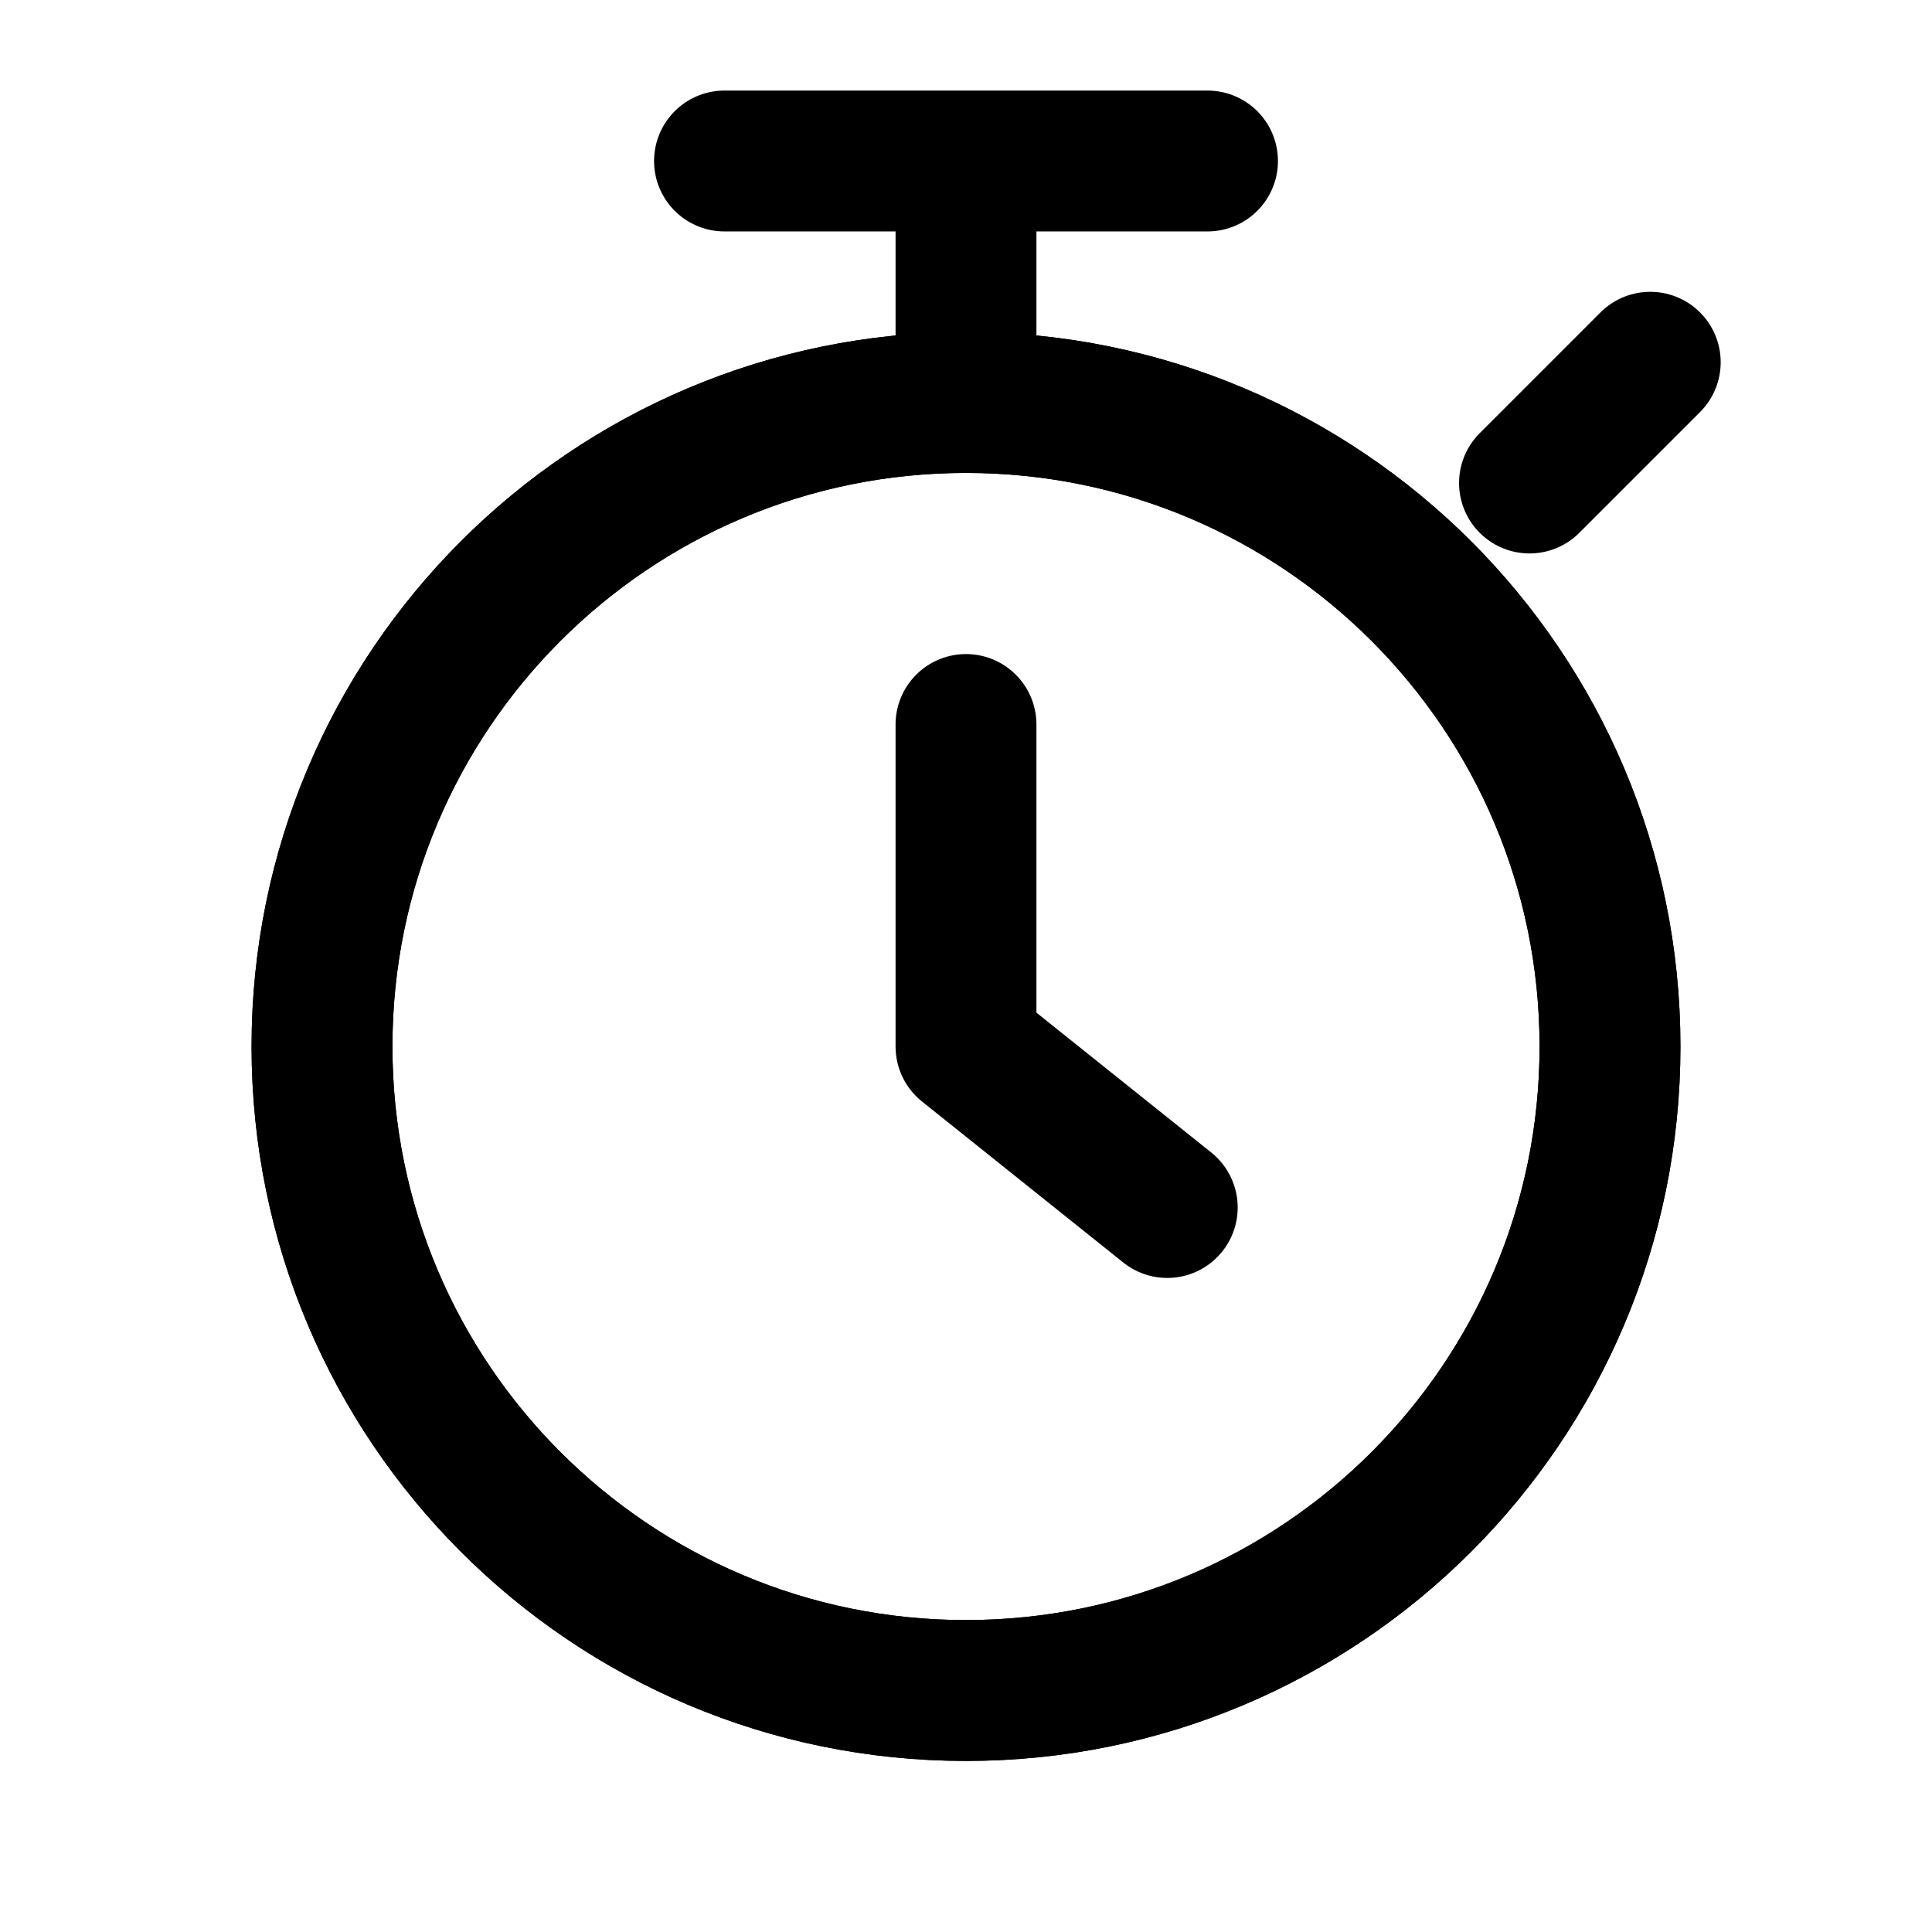
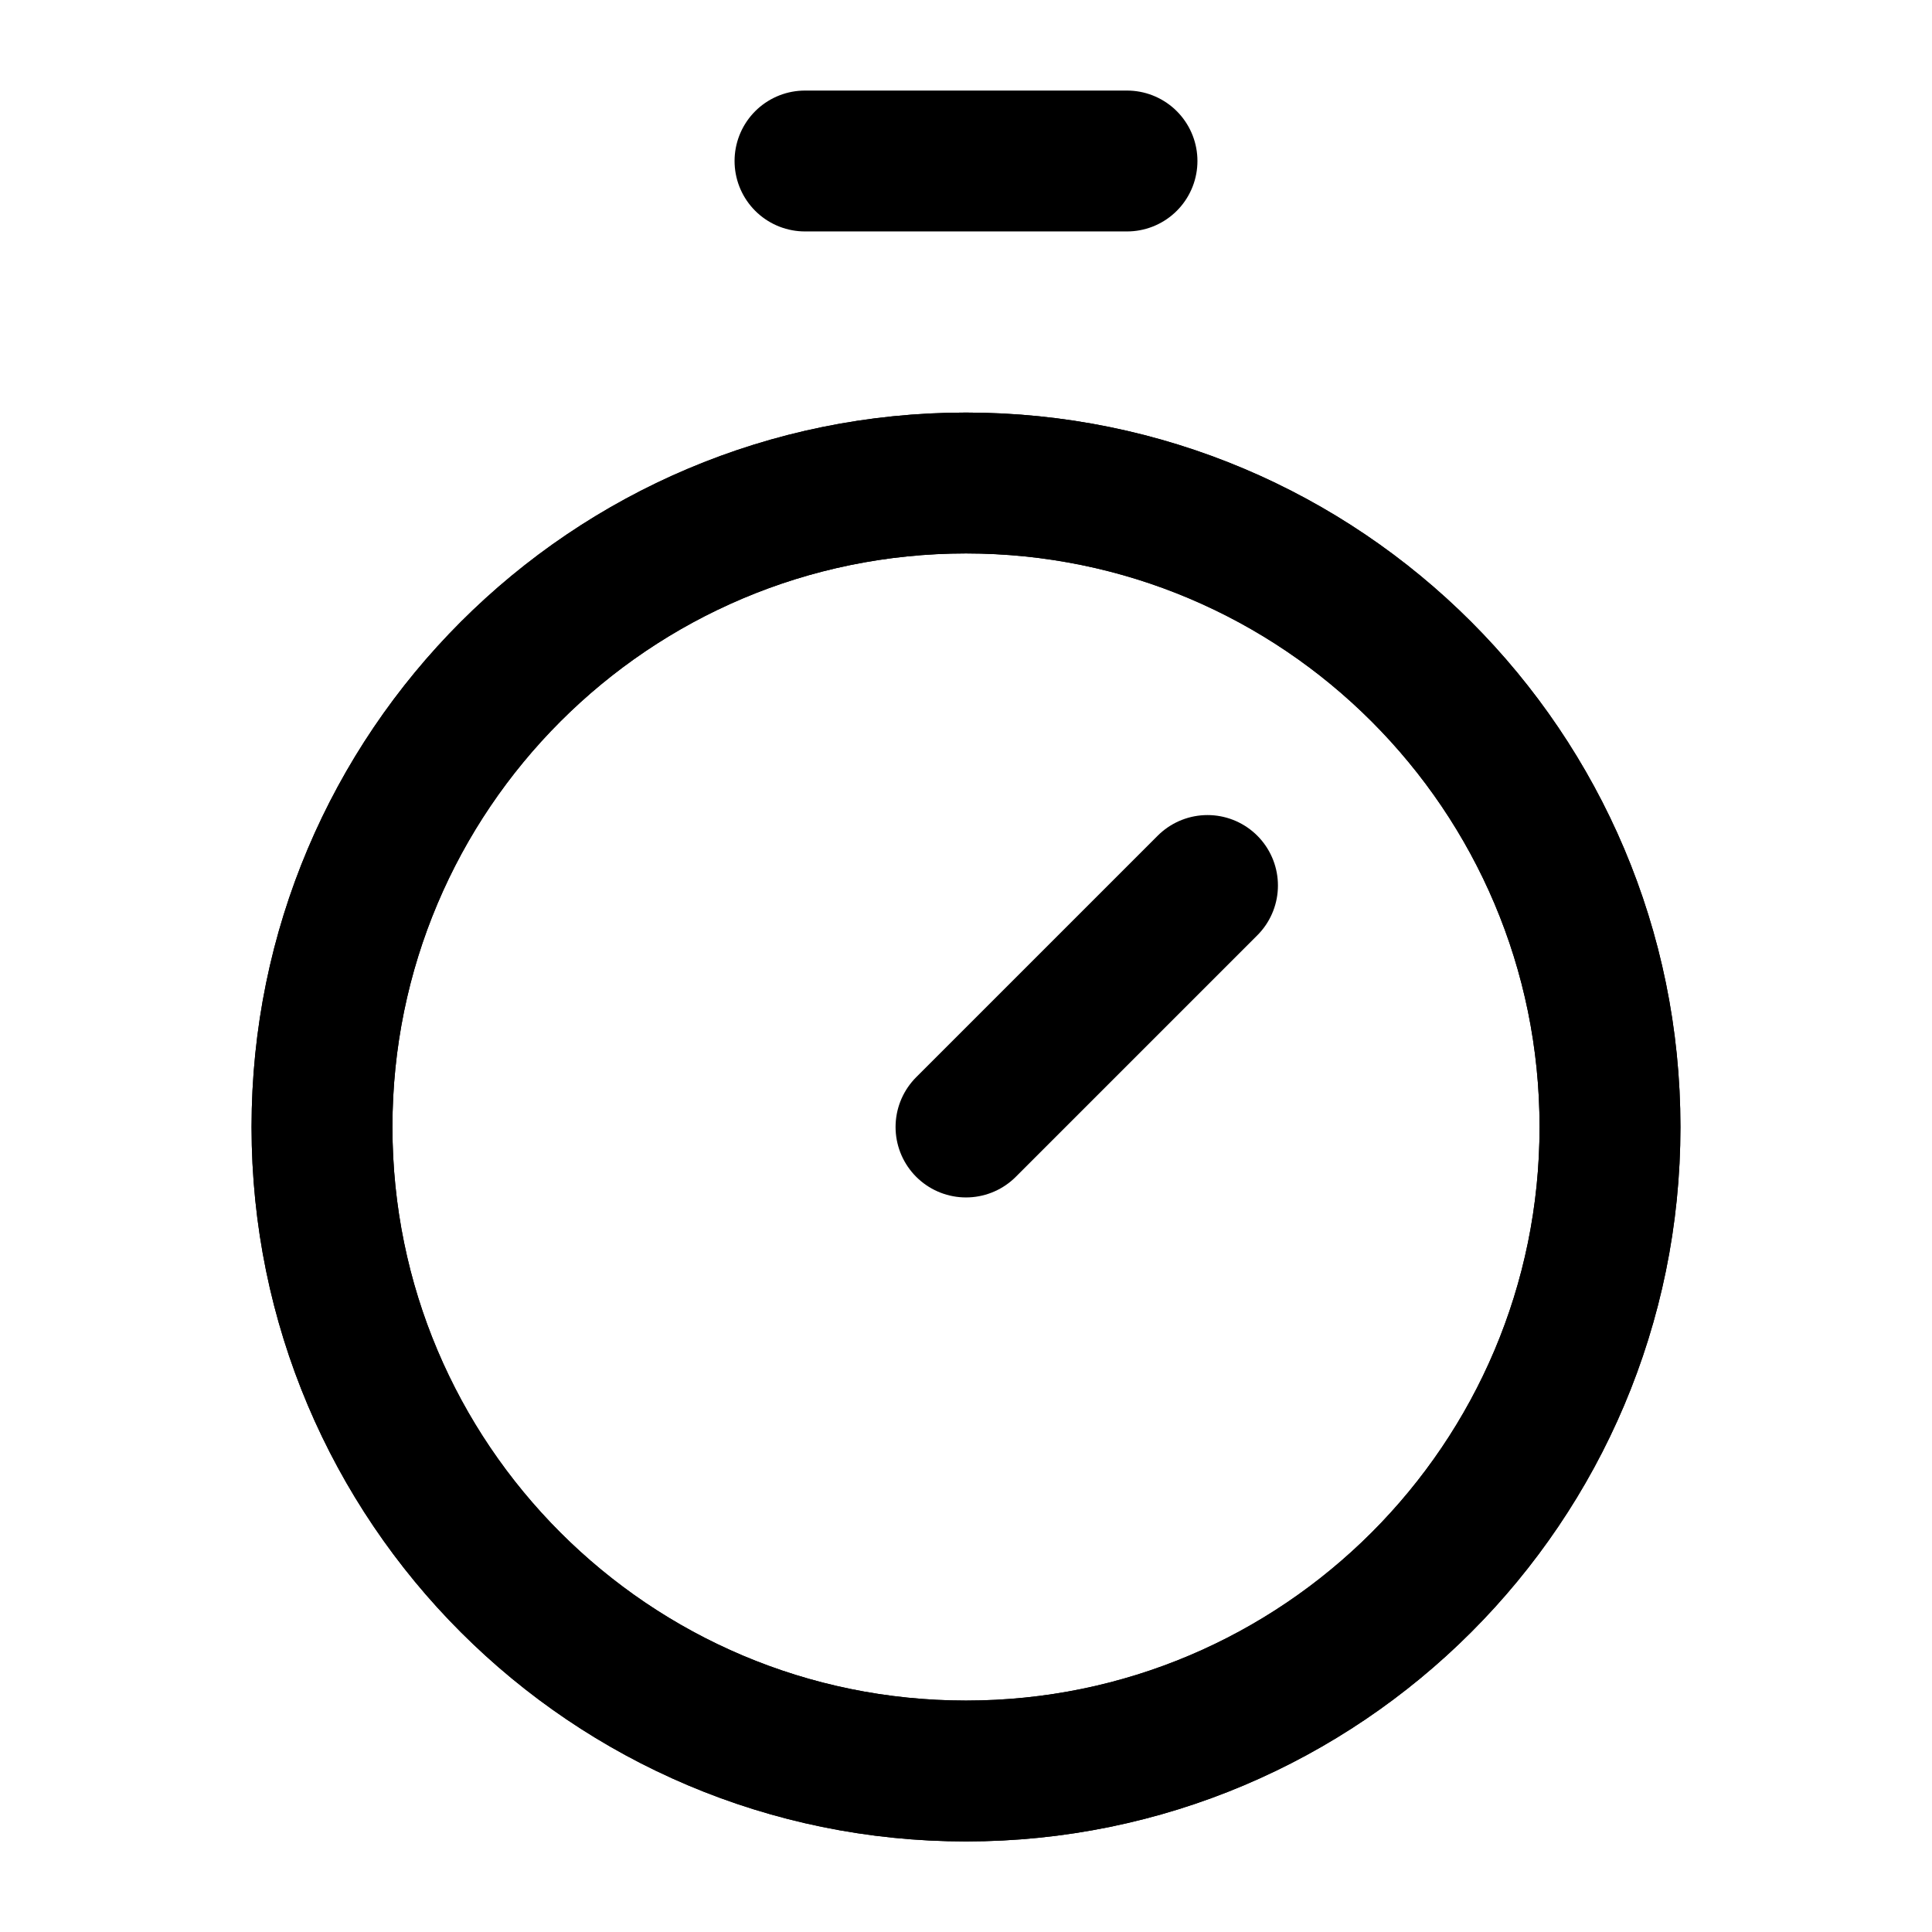
<svg xmlns="http://www.w3.org/2000/svg" viewBox="0 0 24 24" fill="none" stroke="currentColor" stroke-width="1.75" stroke-linecap="round" stroke-linejoin="round" aria-hidden="true">
-   <circle class="duo" cx="12" cy="13" r="8" />
-   <circle cx="12" cy="13" r="8" />
-   <path d="M12 9v4l2.5 2" />
-   <path d="M9 2h6M12 2v3" />
-   <path d="m19 6 1.5-1.5" />
+   <circle class="duo" cx="12" cy="14" r="8" />
+   <circle cx="12" cy="14" r="8" />
+   <path d="M10 2h4" />
+   <path d="m12 14 3-3" />
</svg>
